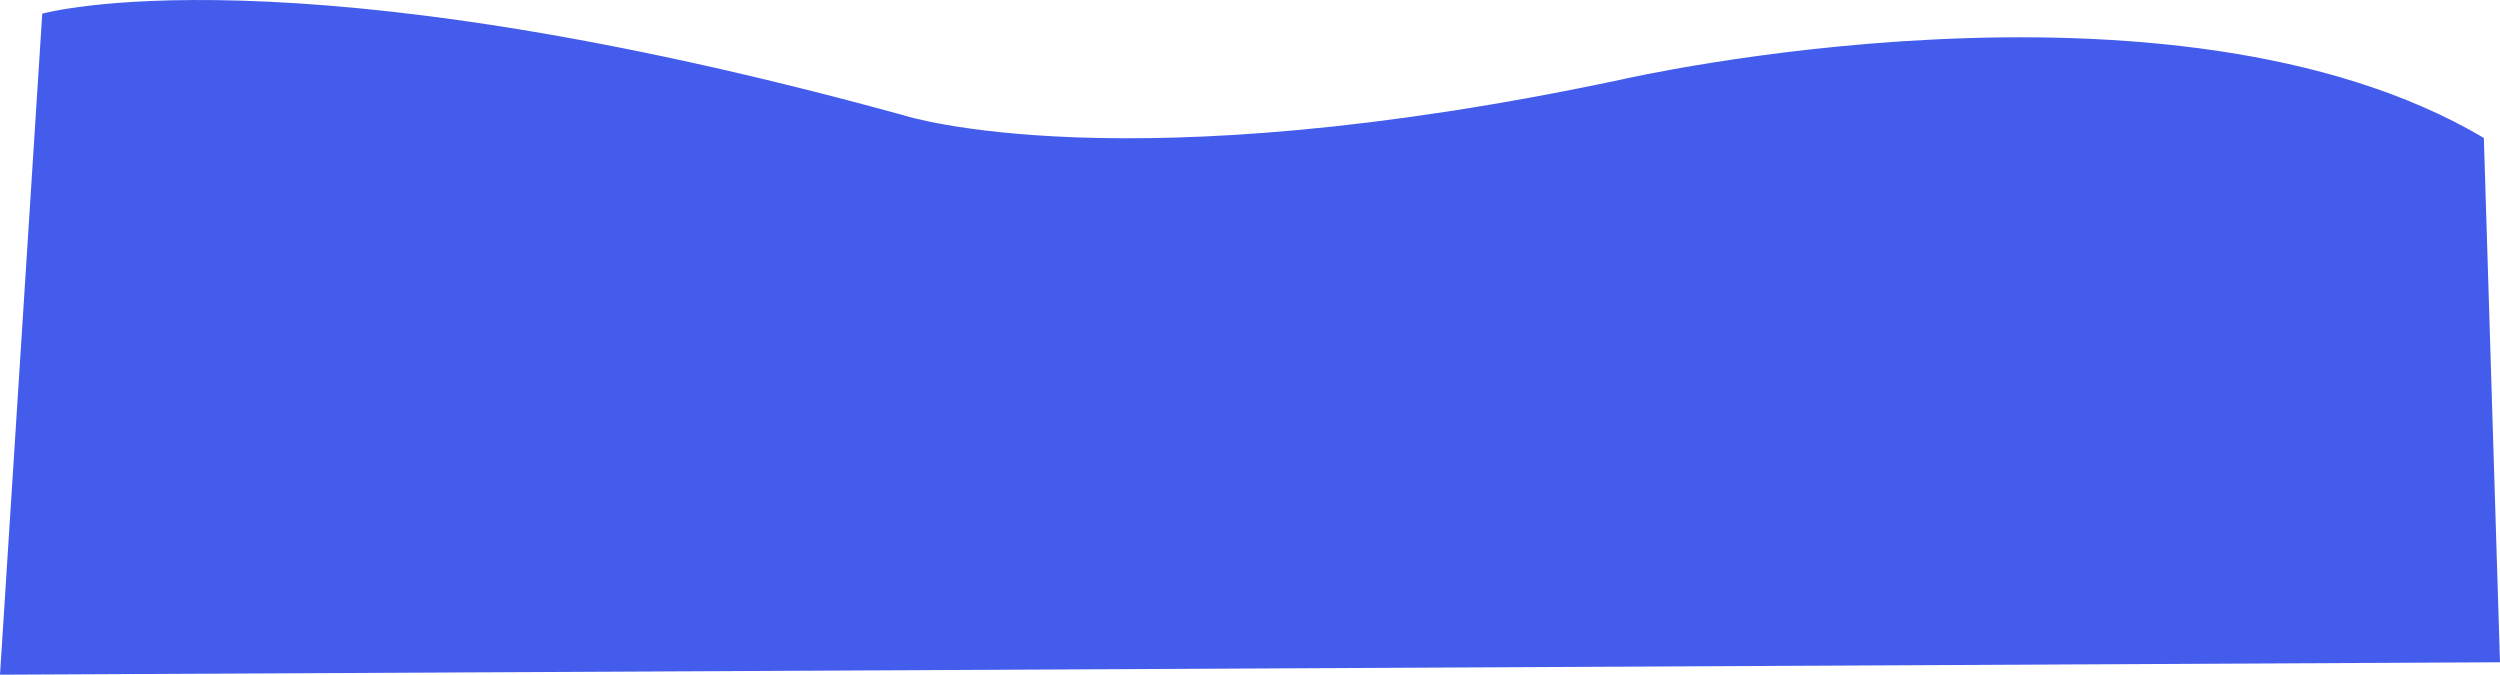
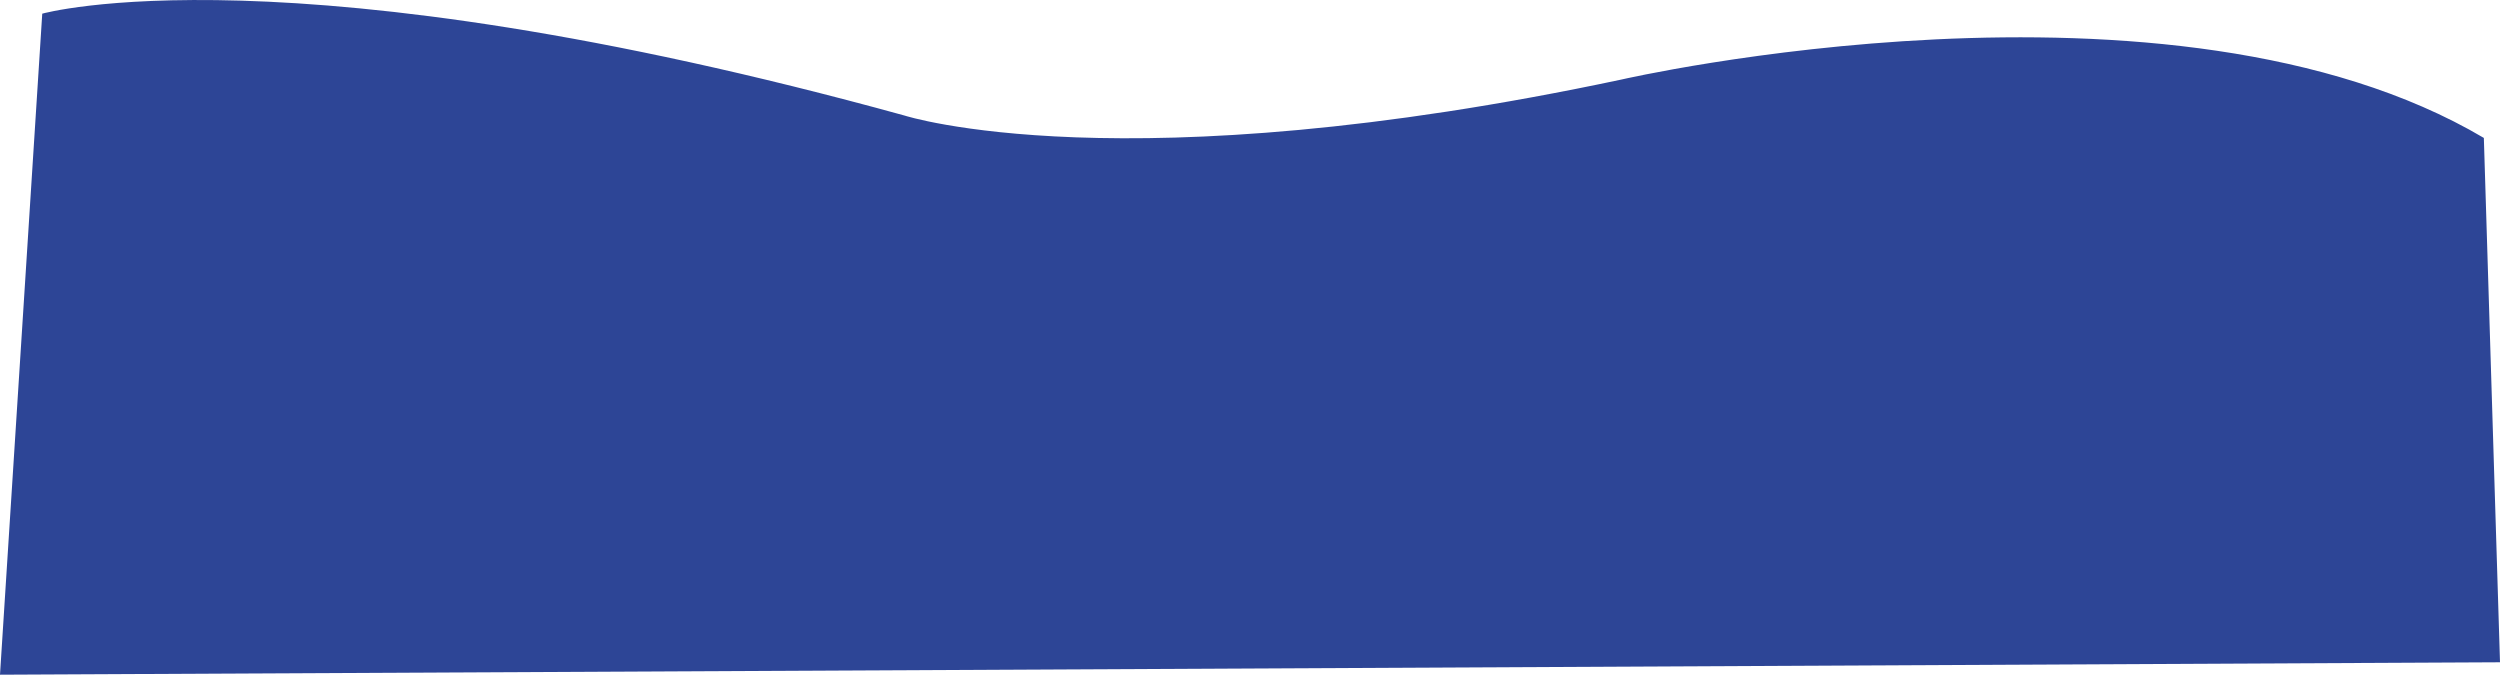
<svg xmlns="http://www.w3.org/2000/svg" width="2012" height="543" viewBox="0 0 2012 543">
  <defs>
    <style>
      .cls-1 {
-         fill: #435ceb;
+         fill: #2d4596;
        fill-rule: evenodd;
      }
    </style>
  </defs>
  <path id="Ground" class="cls-1" d="M34,11S230.073-44.255,728,93c0,0,175.1,56.448,577-29,0,0,442.27-101.8,694,47l13,422L0,543Z" />
</svg>
